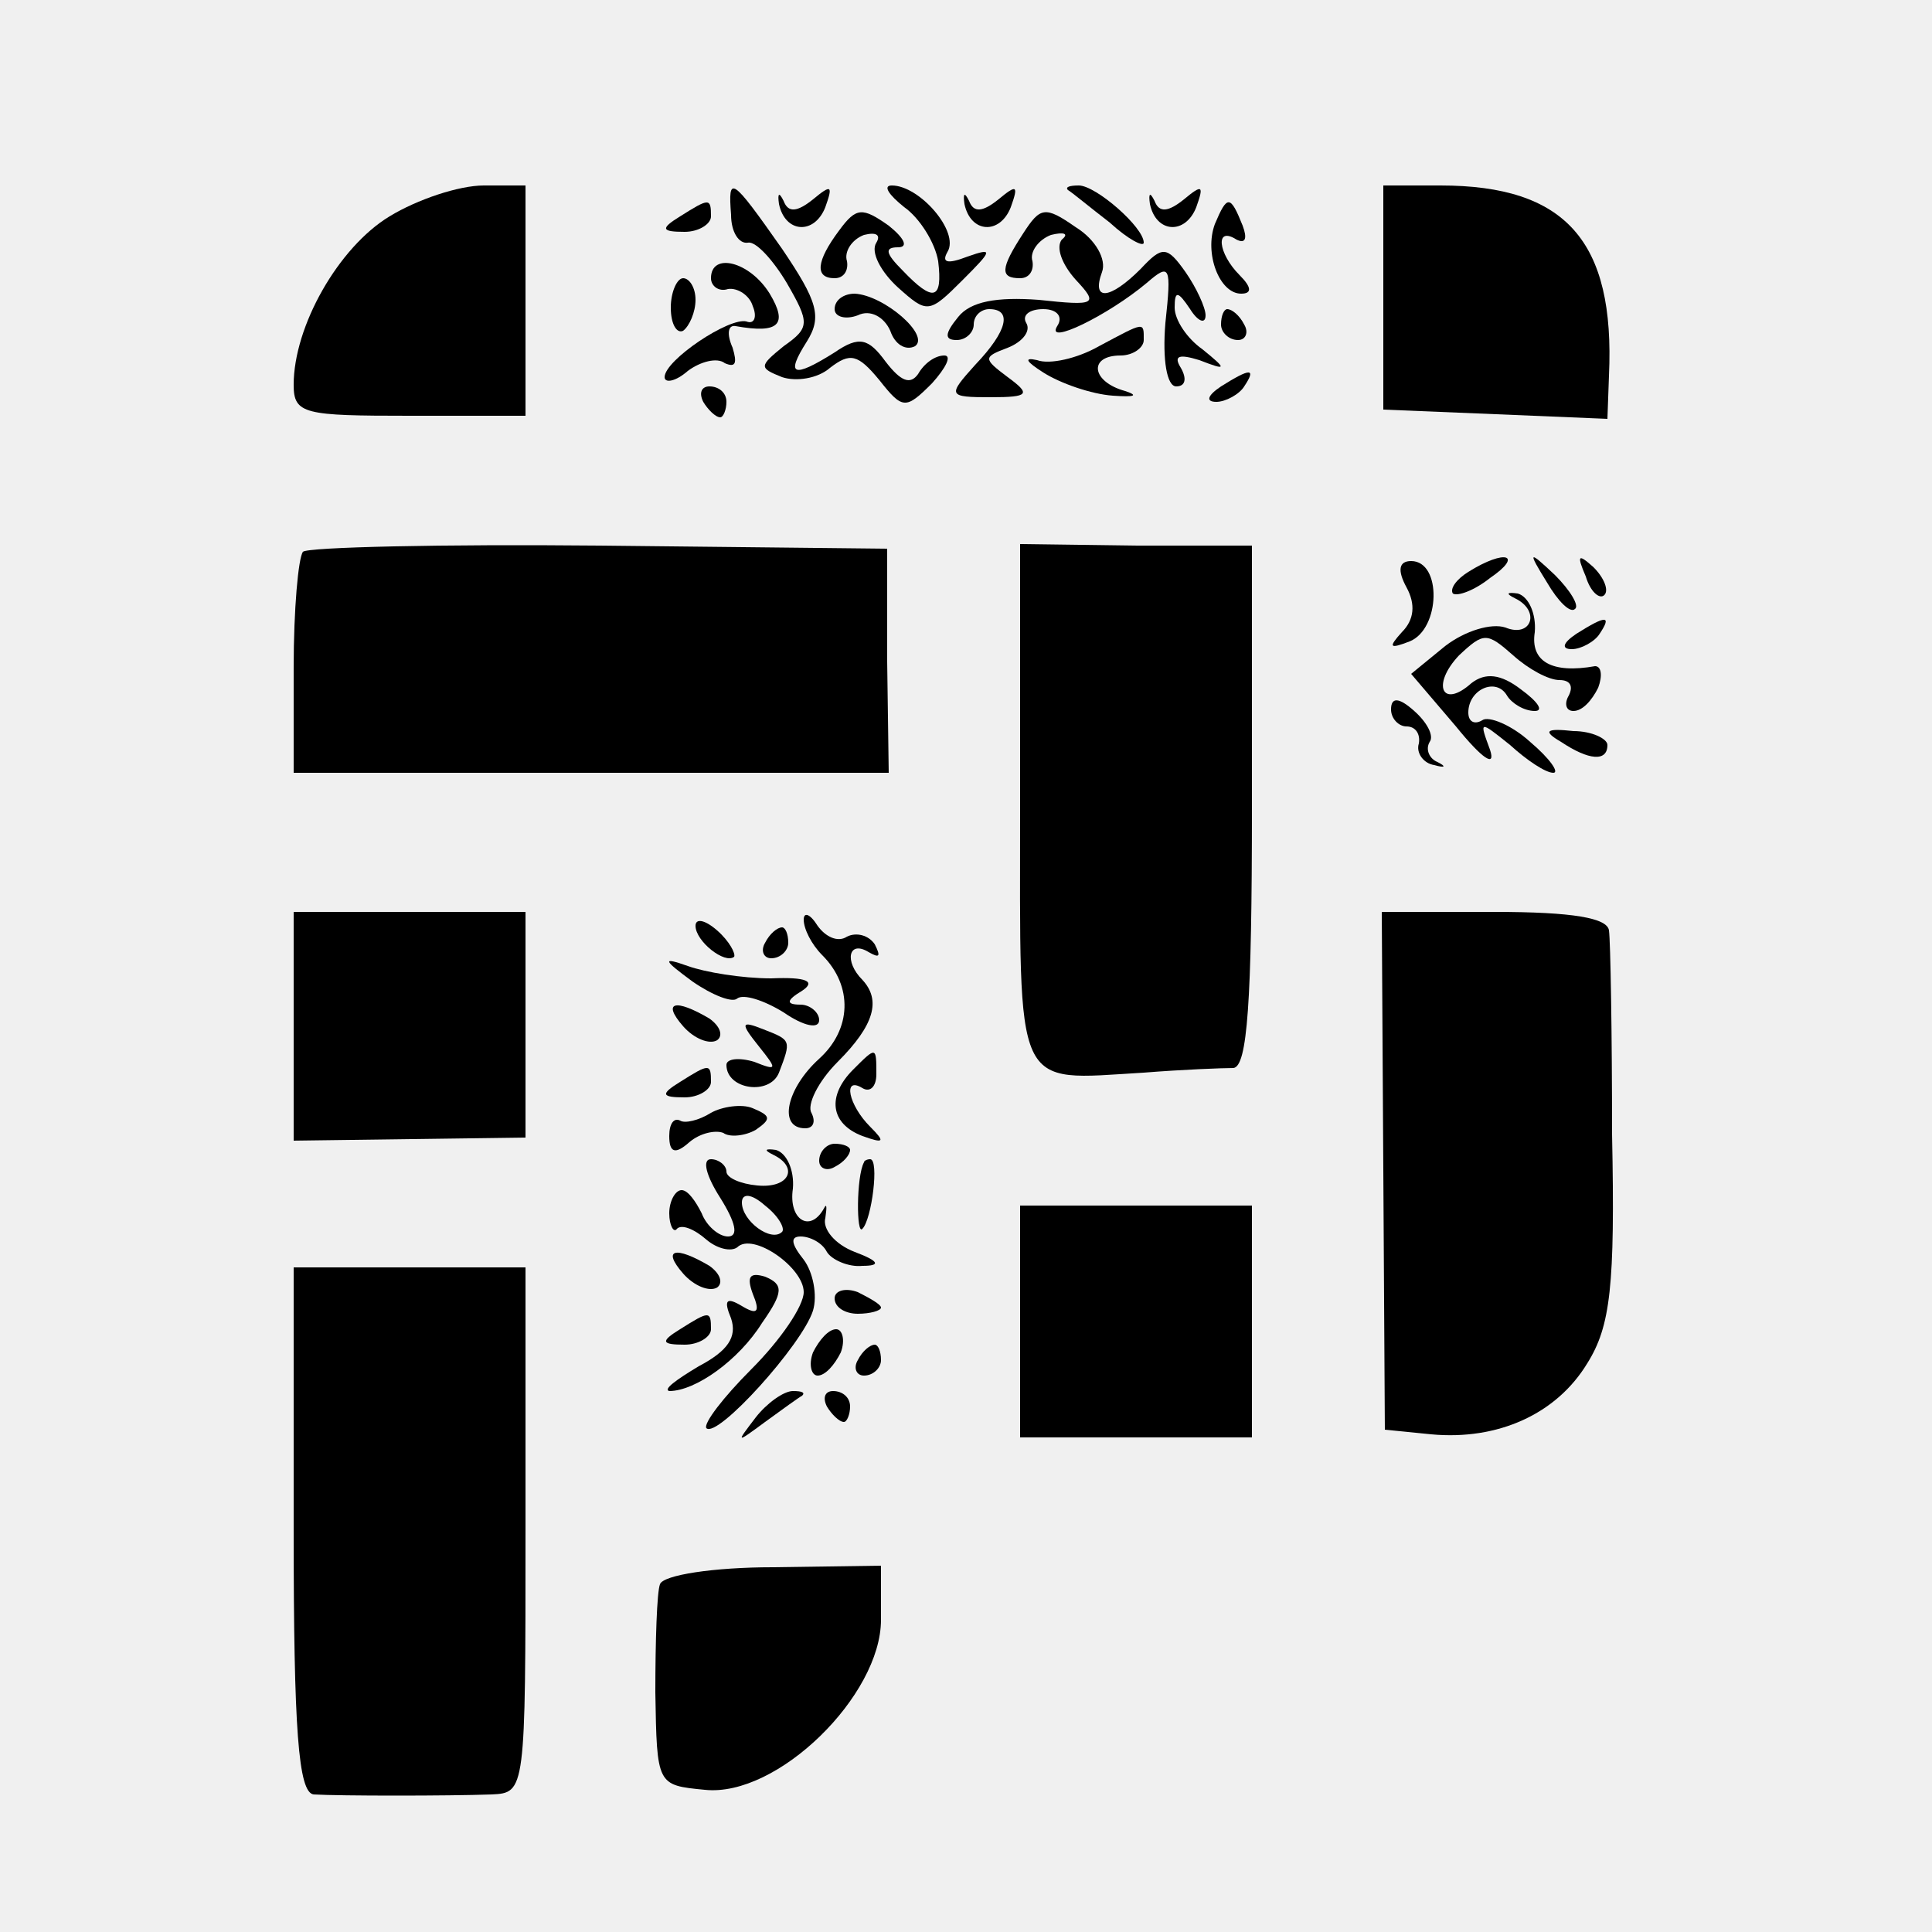
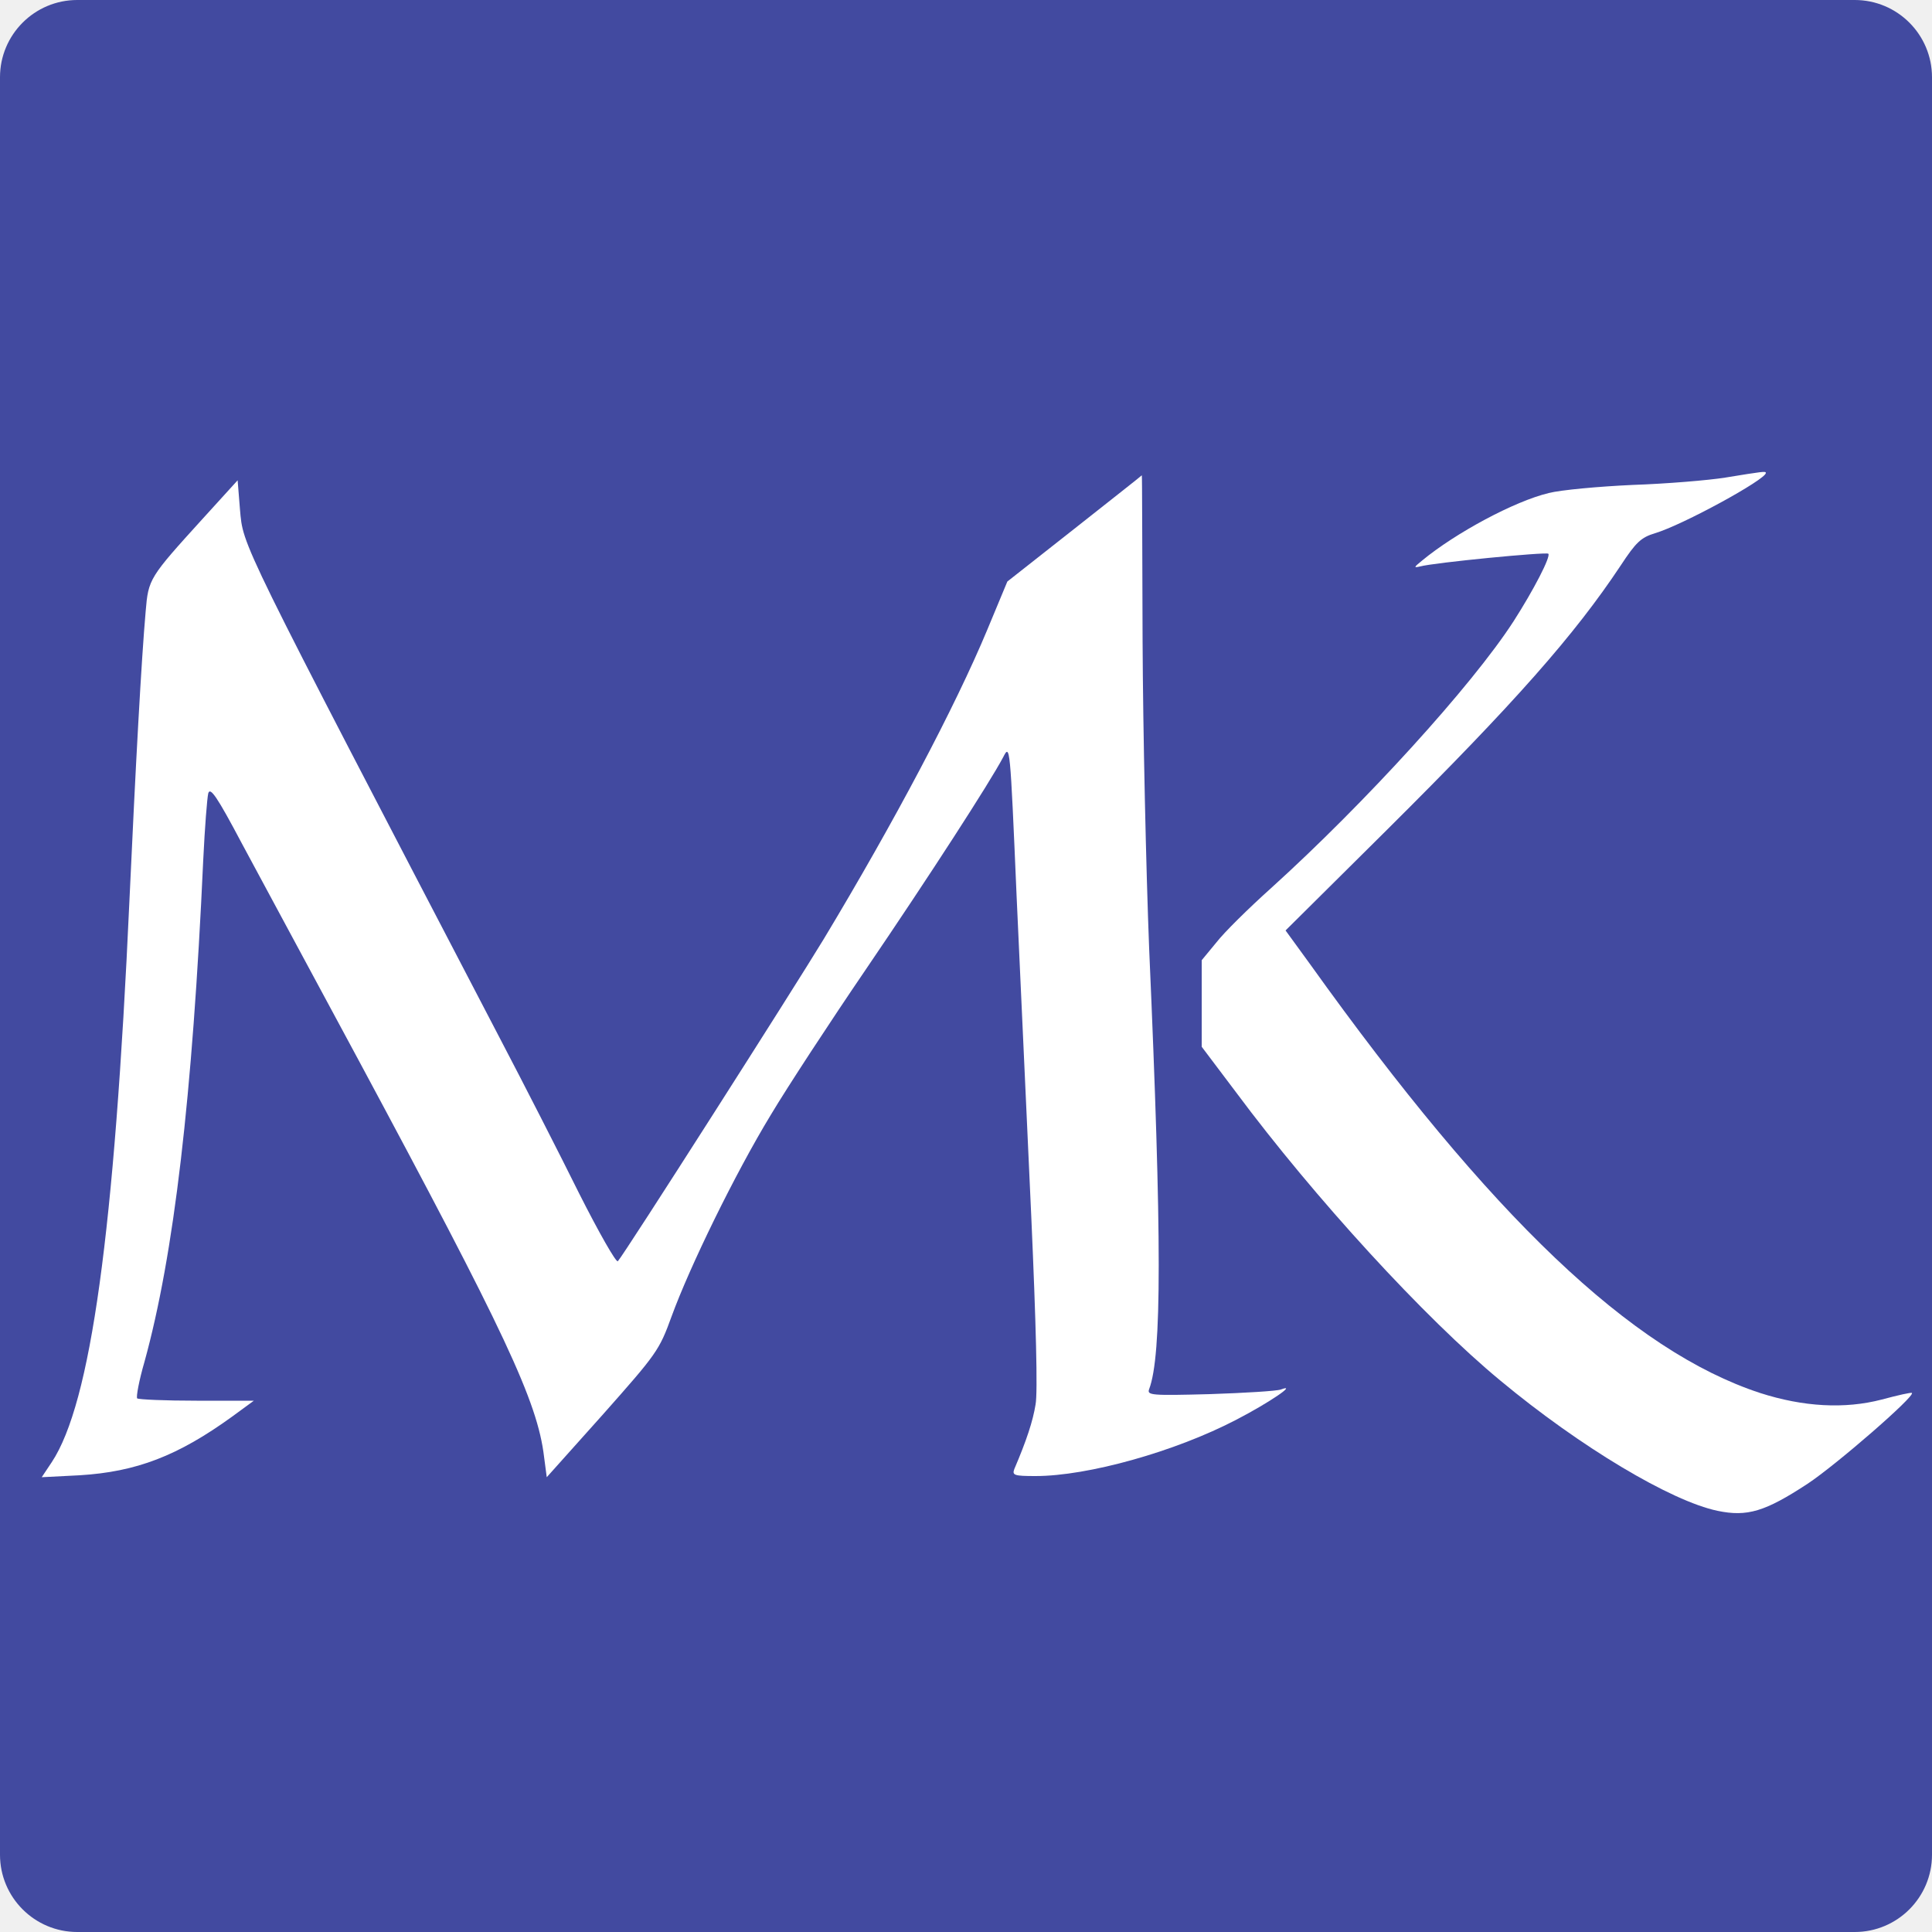
- <svg xmlns="http://www.w3.org/2000/svg" version="1.0" width="125pt" height="125pt" viewBox="0 0 125 125" preserveAspectRatio="xMidYMid meet">
-   <g transform="translate(0,125) scale(0.1,-0.1)" fill="#000000" stroke="none">
-     <path d="M252 1110 c-33 -20 -62 -71 -62 -109 0 -19 7 -20 75 -20 l75 0 0 75 0 74 -27 0 c-16 0 -43 -9 -61 -20z" />
-     <path d="M473 1111 c0 -11 5 -19 11 -18 5 1 16 -11 25 -26 15 -26 15 -29 -2 -41 -16 -13 -16 -14 -1 -20 9 -3 23 -1 31 6 13 10 18 9 32 -8 15 -19 17 -19 34 -2 9 10 13 18 8 18 -6 0 -13 -5 -17 -12 -5 -7 -11 -5 -21 8 -11 15 -17 17 -33 6 -27 -17 -32 -15 -18 7 10 16 7 26 -16 60 -33 47 -35 48 -33 22z" />
-     <path d="M504 1118 c4 -19 23 -20 30 -2 5 14 4 15 -8 5 -10 -8 -16 -9 -19 -1 -3 6 -4 5 -3 -2z" />
-     <path d="M585 1116 c10 -7 20 -23 22 -35 3 -25 -3 -27 -23 -6 -11 11 -12 15 -3 15 7 0 4 6 -6 14 -17 12 -21 12 -32 -3 -15 -20 -16 -31 -3 -31 6 0 9 5 8 11 -2 6 3 14 11 17 8 2 11 0 8 -5 -4 -6 3 -19 14 -29 19 -17 20 -17 42 5 19 19 20 21 3 15 -13 -5 -17 -4 -13 3 8 13 -18 43 -36 43 -6 0 -2 -6 8 -14z" />
-     <path d="M624 1118 c4 -19 23 -20 30 -2 5 14 4 15 -8 5 -10 -8 -16 -9 -19 -1 -3 6 -4 5 -3 -2z" />
-     <path d="M691 1127 c2 -1 14 -11 27 -21 12 -11 22 -16 22 -13 0 10 -31 37 -42 37 -6 0 -9 -1 -7 -3z" />
-     <path d="M744 1118 c4 -19 23 -20 30 -2 5 14 4 15 -8 5 -10 -8 -16 -9 -19 -1 -3 6 -4 5 -3 -2z" />
-     <path d="M895 1057 l0 -72 73 -3 72 -3 1 28 c4 87 -28 123 -109 123 l-37 0 0 -73z" />
-     <path d="M440 1110 c-13 -8 -12 -10 3 -10 9 0 17 5 17 10 0 12 -1 12 -20 0z" />
-     <path d="M662 1099 c-15 -23 -15 -29 -2 -29 6 0 9 5 8 11 -2 6 4 14 12 17 8 2 12 1 7 -3 -4 -5 0 -16 9 -26 15 -16 13 -17 -24 -13 -27 2 -44 -1 -52 -11 -9 -11 -9 -15 -1 -15 6 0 11 5 11 10 0 6 5 10 10 10 15 0 12 -14 -9 -36 -18 -20 -18 -21 10 -21 25 0 26 2 11 13 -16 12 -16 13 0 19 10 4 15 11 12 16 -3 5 2 9 11 9 9 0 13 -5 9 -11 -8 -13 33 7 58 28 15 13 16 11 12 -26 -2 -24 1 -41 7 -41 6 0 7 5 3 12 -5 8 -1 9 12 5 18 -7 18 -6 2 7 -10 7 -18 19 -18 27 0 11 2 11 10 -1 5 -8 10 -10 10 -4 0 5 -6 18 -13 28 -12 17 -15 17 -29 2 -20 -20 -32 -21 -25 -2 3 8 -4 21 -17 29 -20 14 -23 13 -34 -4z" />
-     <path d="M786 1105 c-7 -19 3 -45 17 -45 7 0 7 4 -1 12 -14 14 -16 32 -2 23 6 -3 7 1 4 9 -8 20 -10 20 -18 1z" />
-     <path d="M460 1070 c0 -5 5 -9 11 -7 6 1 14 -4 16 -11 3 -7 1 -12 -4 -10 -11 3 -53 -25 -53 -36 0 -4 7 -3 15 4 8 6 19 9 24 5 7 -3 8 0 5 10 -4 9 -3 15 2 14 28 -5 34 1 22 21 -13 21 -38 27 -38 10z" />
-     <path d="M434 1051 c0 -11 4 -17 8 -15 4 3 8 12 8 20 0 8 -4 14 -8 14 -4 0 -8 -9 -8 -19z" />
-     <path d="M540 1050 c0 -5 7 -7 15 -4 8 4 17 -1 21 -10 3 -9 10 -13 16 -10 10 7 -20 33 -39 34 -7 0 -13 -4 -13 -10z" />
-     <path d="M790 1040 c0 -5 5 -10 11 -10 5 0 7 5 4 10 -3 6 -8 10 -11 10 -2 0 -4 -4 -4 -10z" />
-     <path d="M711 1026 c-14 -8 -32 -12 -40 -9 -9 2 -7 -1 4 -8 11 -7 31 -14 45 -15 14 -1 17 0 8 3 -22 6 -24 23 -3 23 8 0 15 5 15 10 0 12 1 12 -29 -4z" />
-     <path d="M790 1000 c-9 -6 -10 -10 -3 -10 6 0 15 5 18 10 8 12 4 12 -15 0z" />
-     <path d="M455 990 c3 -5 8 -10 11 -10 2 0 4 5 4 10 0 6 -5 10 -11 10 -5 0 -7 -4 -4 -10z" />
-     <path d="M196 893 c-3 -4 -6 -37 -6 -75 l0 -68 193 0 192 0 -1 72 0 73 -186 2 c-102 1 -189 -1 -192 -4z" />
-     <path d="M660 730 c0 -189 -5 -179 80 -174 25 2 51 3 58 3 9 1 12 42 12 169 l0 169 -75 0 -75 1 0 -168z" />
-     <path d="M910 870 c6 -11 5 -21 -3 -29 -9 -10 -8 -11 5 -6 20 8 21 52 1 52 -8 0 -9 -6 -3 -17z" />
-     <path d="M950 880 c-8 -5 -12 -11 -10 -14 3 -2 14 2 24 10 22 15 10 19 -14 4z" />
-     <path d="M1001 873 c7 -12 15 -20 18 -17 3 2 -3 12 -13 22 -17 16 -18 16 -5 -5z" />
-     <path d="M1026 877 c3 -10 9 -15 12 -12 3 3 0 11 -7 18 -10 9 -11 8 -5 -6z" />
-     <path d="M980 863 c17 -8 11 -26 -6 -19 -9 3 -26 -2 -39 -12 l-22 -18 29 -34 c17 -21 26 -27 22 -15 -7 19 -7 19 13 3 11 -10 23 -18 28 -18 4 0 -2 9 -15 20 -12 11 -27 17 -31 14 -5 -3 -9 -1 -9 5 0 15 18 23 25 11 3 -5 11 -10 18 -10 6 0 2 6 -9 14 -13 10 -23 11 -32 4 -19 -17 -26 -1 -8 18 16 15 18 15 35 0 10 -9 23 -16 30 -16 7 0 9 -4 6 -10 -3 -5 -2 -10 3 -10 6 0 12 7 16 15 3 8 2 14 -2 14 -28 -5 -42 3 -39 22 1 12 -4 23 -11 25 -7 1 -8 0 -2 -3z" />
-     <path d="M1020 840 c-9 -6 -10 -10 -3 -10 6 0 15 5 18 10 8 12 4 12 -15 0z" />
-     <path d="M900 791 c0 -6 5 -11 10 -11 6 0 9 -5 8 -11 -2 -6 3 -13 10 -14 7 -2 8 -1 2 2 -5 2 -8 8 -5 13 3 4 -2 13 -10 20 -10 9 -15 9 -15 1z" />
-     <path d="M1010 770 c18 -12 30 -13 30 -2 0 4 -10 9 -22 9 -18 2 -20 0 -8 -7z" />
-     <path d="M190 586 l0 -74 75 1 75 1 0 73 0 73 -75 0 -75 0 0 -74z" />
-     <path d="M450 651 c0 -10 19 -25 25 -20 1 2 -3 10 -11 17 -8 7 -14 8 -14 3z" />
-     <path d="M520 655 c0 -6 5 -16 12 -23 20 -20 19 -48 -2 -67 -21 -19 -27 -45 -9 -45 5 0 7 4 4 10 -3 5 4 20 17 33 24 24 28 40 16 53 -12 12 -9 26 4 18 7 -4 8 -3 4 5 -4 6 -12 8 -18 5 -6 -4 -14 0 -19 7 -5 8 -9 9 -9 4z" />
-     <path d="M895 493 l1 -168 30 -3 c43 -4 81 13 101 46 15 24 18 50 16 148 0 65 -1 125 -2 132 -1 8 -23 12 -74 12 l-73 0 1 -167z" />
-     <path d="M495 640 c-3 -5 -1 -10 4 -10 6 0 11 5 11 10 0 6 -2 10 -4 10 -3 0 -8 -4 -11 -10z" />
-     <path d="M448 615 c13 -9 26 -14 29 -11 4 3 17 -1 30 -9 13 -9 23 -11 23 -5 0 5 -6 10 -12 10 -10 0 -9 3 1 9 9 6 3 9 -20 8 -19 0 -43 4 -54 8 -17 6 -16 4 3 -10z" />
-     <path d="M442 586 c7 -8 17 -12 22 -9 4 3 2 9 -5 14 -22 13 -31 11 -17 -5z" />
-     <path d="M491 573 c12 -15 12 -16 -3 -10 -10 3 -18 2 -18 -2 0 -16 28 -20 34 -5 8 21 8 21 -10 28 -15 6 -15 4 -3 -11z" />
-     <path d="M552 558 c-17 -17 -15 -35 6 -43 14 -5 15 -4 5 6 -14 14 -18 33 -5 25 5 -3 9 1 9 9 0 18 0 18 -15 3z" />
-     <path d="M440 550 c-13 -8 -12 -10 3 -10 9 0 17 5 17 10 0 12 -1 12 -20 0z" />
-     <path d="M460 530 c-8 -5 -17 -7 -20 -5 -4 2 -7 -2 -7 -10 0 -11 4 -12 13 -4 7 6 17 8 22 6 4 -3 14 -2 21 2 10 7 10 9 -2 14 -7 3 -20 1 -27 -3z" />
-     <path d="M500 503 c17 -8 11 -22 -10 -20 -11 1 -20 5 -20 9 0 4 -5 8 -10 8 -6 0 -3 -11 6 -25 10 -16 12 -25 5 -25 -6 0 -14 7 -17 15 -4 8 -9 15 -13 15 -4 0 -8 -7 -8 -15 0 -8 3 -13 5 -10 3 3 11 0 19 -7 7 -6 16 -8 20 -5 10 10 43 -13 43 -29 0 -9 -15 -31 -34 -50 -18 -18 -31 -35 -29 -38 7 -7 62 54 69 76 3 10 0 25 -6 33 -8 10 -9 15 -2 15 6 0 14 -4 17 -10 3 -5 14 -10 23 -9 12 0 11 3 -5 9 -13 5 -21 15 -19 22 1 7 1 10 -1 6 -9 -16 -23 -7 -20 13 1 12 -4 23 -11 25 -7 1 -8 0 -2 -3z m6 -50 c-7 -7 -26 7 -26 19 0 6 6 6 15 -2 9 -7 13 -15 11 -17z" />
-     <path d="M530 499 c0 -5 5 -7 10 -4 6 3 10 8 10 11 0 2 -4 4 -10 4 -5 0 -10 -5 -10 -11z" />
-     <path d="M559 498 c-5 -9 -5 -48 -1 -43 6 6 11 45 5 45 -2 0 -4 -1 -4 -2z" />
-     <path d="M660 395 l0 -75 75 0 75 0 0 75 0 75 -75 0 -75 0 0 -75z" />
-     <path d="M442 426 c7 -8 17 -12 22 -9 4 3 2 9 -5 14 -22 13 -31 11 -17 -5z" />
-     <path d="M190 260 c0 -129 3 -170 13 -171 17 -1 87 -1 115 0 22 1 22 2 22 171 l0 170 -75 0 -75 0 0 -170z" />
-     <path d="M487 413 c5 -12 3 -14 -7 -8 -10 6 -12 4 -7 -8 4 -12 -2 -21 -21 -31 -15 -9 -23 -15 -19 -16 17 0 45 20 60 44 14 20 14 25 2 30 -10 3 -12 0 -8 -11z" />
-     <path d="M540 410 c0 -6 7 -10 15 -10 8 0 15 2 15 4 0 2 -7 6 -15 10 -8 3 -15 1 -15 -4z" />
-     <path d="M440 390 c-13 -8 -12 -10 3 -10 9 0 17 5 17 10 0 12 -1 12 -20 0z" />
-     <path d="M526 375 c-3 -8 -1 -15 3 -15 5 0 11 7 15 15 3 8 1 15 -3 15 -5 0 -11 -7 -15 -15z" />
-     <path d="M555 370 c-3 -5 -1 -10 4 -10 6 0 11 5 11 10 0 6 -2 10 -4 10 -3 0 -8 -4 -11 -10z" />
-     <path d="M489 333 c-13 -17 -13 -17 6 -3 11 8 22 16 24 17 2 2 0 3 -6 3 -6 0 -17 -8 -24 -17z" />
-     <path d="M535 340 c3 -5 8 -10 11 -10 2 0 4 5 4 10 0 6 -5 10 -11 10 -5 0 -7 -4 -4 -10z" />
-     <path d="M427 225 c-2 -5 -3 -37 -3 -70 1 -60 1 -60 32 -63 47 -5 114 61 114 110 l0 35 -70 -1 c-38 0 -71 -5 -73 -11z" />
+ <svg xmlns="http://www.w3.org/2000/svg" version="1.0" width="500pt" height="500pt" viewBox="0 0 500 500" preserveAspectRatio="xMidYMid meet">
+   <rect x="0" y="0" width="500" height="500" rx="20" ry="20" fill="#424AA0" />
+   <g transform="translate(0,500) scale(0.1,-0.1)" fill="#FFFFFF" stroke="none">
+     <path d="M4465 3764 c-44 -7 -152 -16 -240 -19 -88 -4 -186 -13 -217 -21 -88     -21 -241 -103 -328 -175 -21 -17 -22 -19 -5 -15 36 10 326 38 332 33 7 -7 -38     -94 -90 -175 -108 -167 -385 -471 -627 -690 -58 -52 -122 -115 -142 -141 l-38     -46 0 -112 0 -112 89 -118 c203 -273 489 -585 684 -746 207 -172 442 -312 562     -337 77 -16 123 -2 233 70 74 49 279 227 270 235 -2 2 -37 -6 -78 -17 -96 -25     -203 -19 -315 17 -332 109 -696 455 -1164 1109 l-64 88 263 261 c332 330 485     504 604 683 40 61 53 73 89 84 71 21 287 139 287 156 0 5 -7 4 -105 -12z" />
+     <path d="M2781 3632 l-174 -137 -52 -125 c-83 -199 -240 -496 -423 -800 -75     -124 -517 -817 -533 -834 -4 -5 -49 74 -100 175 -50 101 -144 285 -209 409     -678 1301 -660 1264 -669 1362 l-6 75 -90 -99 c-139 -153 -141 -156 -148 -240     -11 -124 -26 -398 -42 -748 -39 -860 -100 -1301 -201 -1454 l-26 -39 98 5     c147 9 254 50 395 152 l56 41 -148 0 c-81 0 -150 3 -154 6 -3 4 5 47 19 95 76     276 124 683 152 1299 4 83 10 160 13 172 5 17 23 -9 87 -130 45 -84 180 -334     300 -557 381 -709 465 -887 482 -1030 l7 -53 145 162 c140 158 146 166 178     254 47 129 164 369 257 522 43 72 153 240 245 375 166 244 321 484 356 550 18     35 18 35 35 -360 10 -217 27 -591 38 -830 12 -271 17 -454 11 -485 -7 -43 -23     -92 -55 -167 -6 -16 0 -18 55 -18 135 0 361 63 520 146 83 43 160 95 115 78     -11 -4 -94 -9 -184 -12 -152 -4 -163 -3 -157 13 33 87 33 390 0 1140 -8 204     -16 562 -17 798 -1 235 -1 427 -2 427 0 -1 -78 -62 -174 -138z" />
  </g>
</svg>
